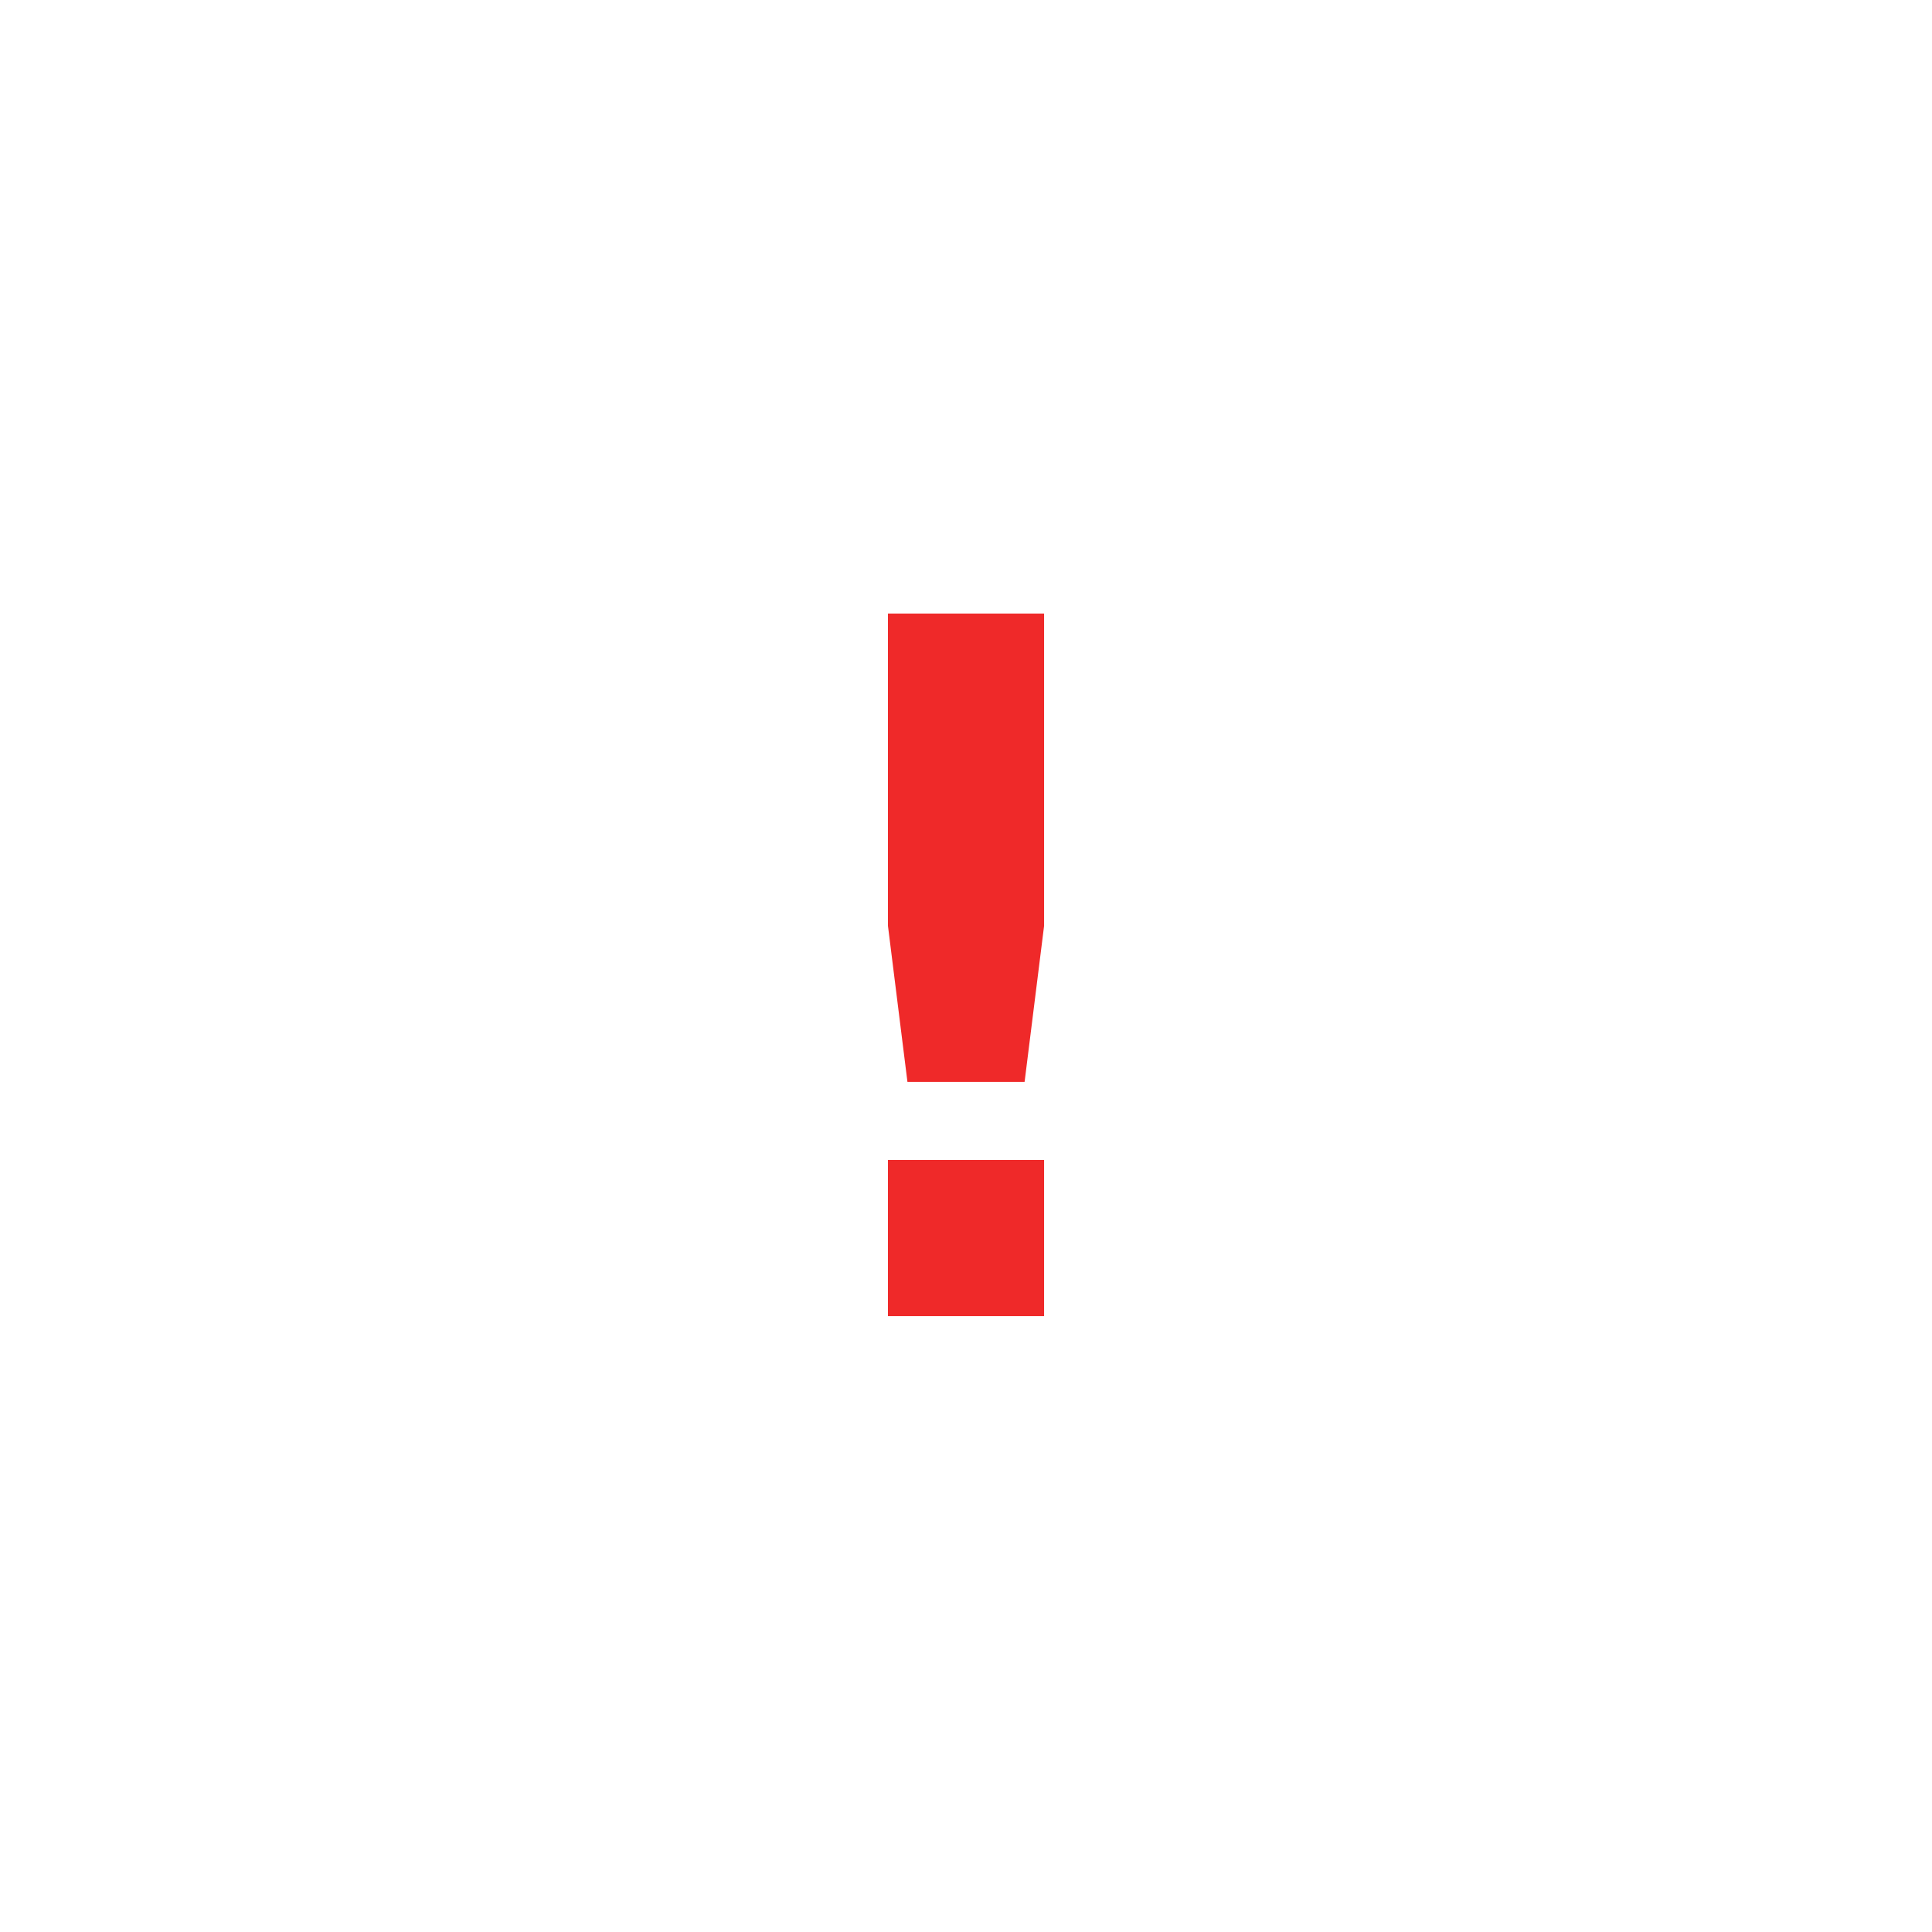
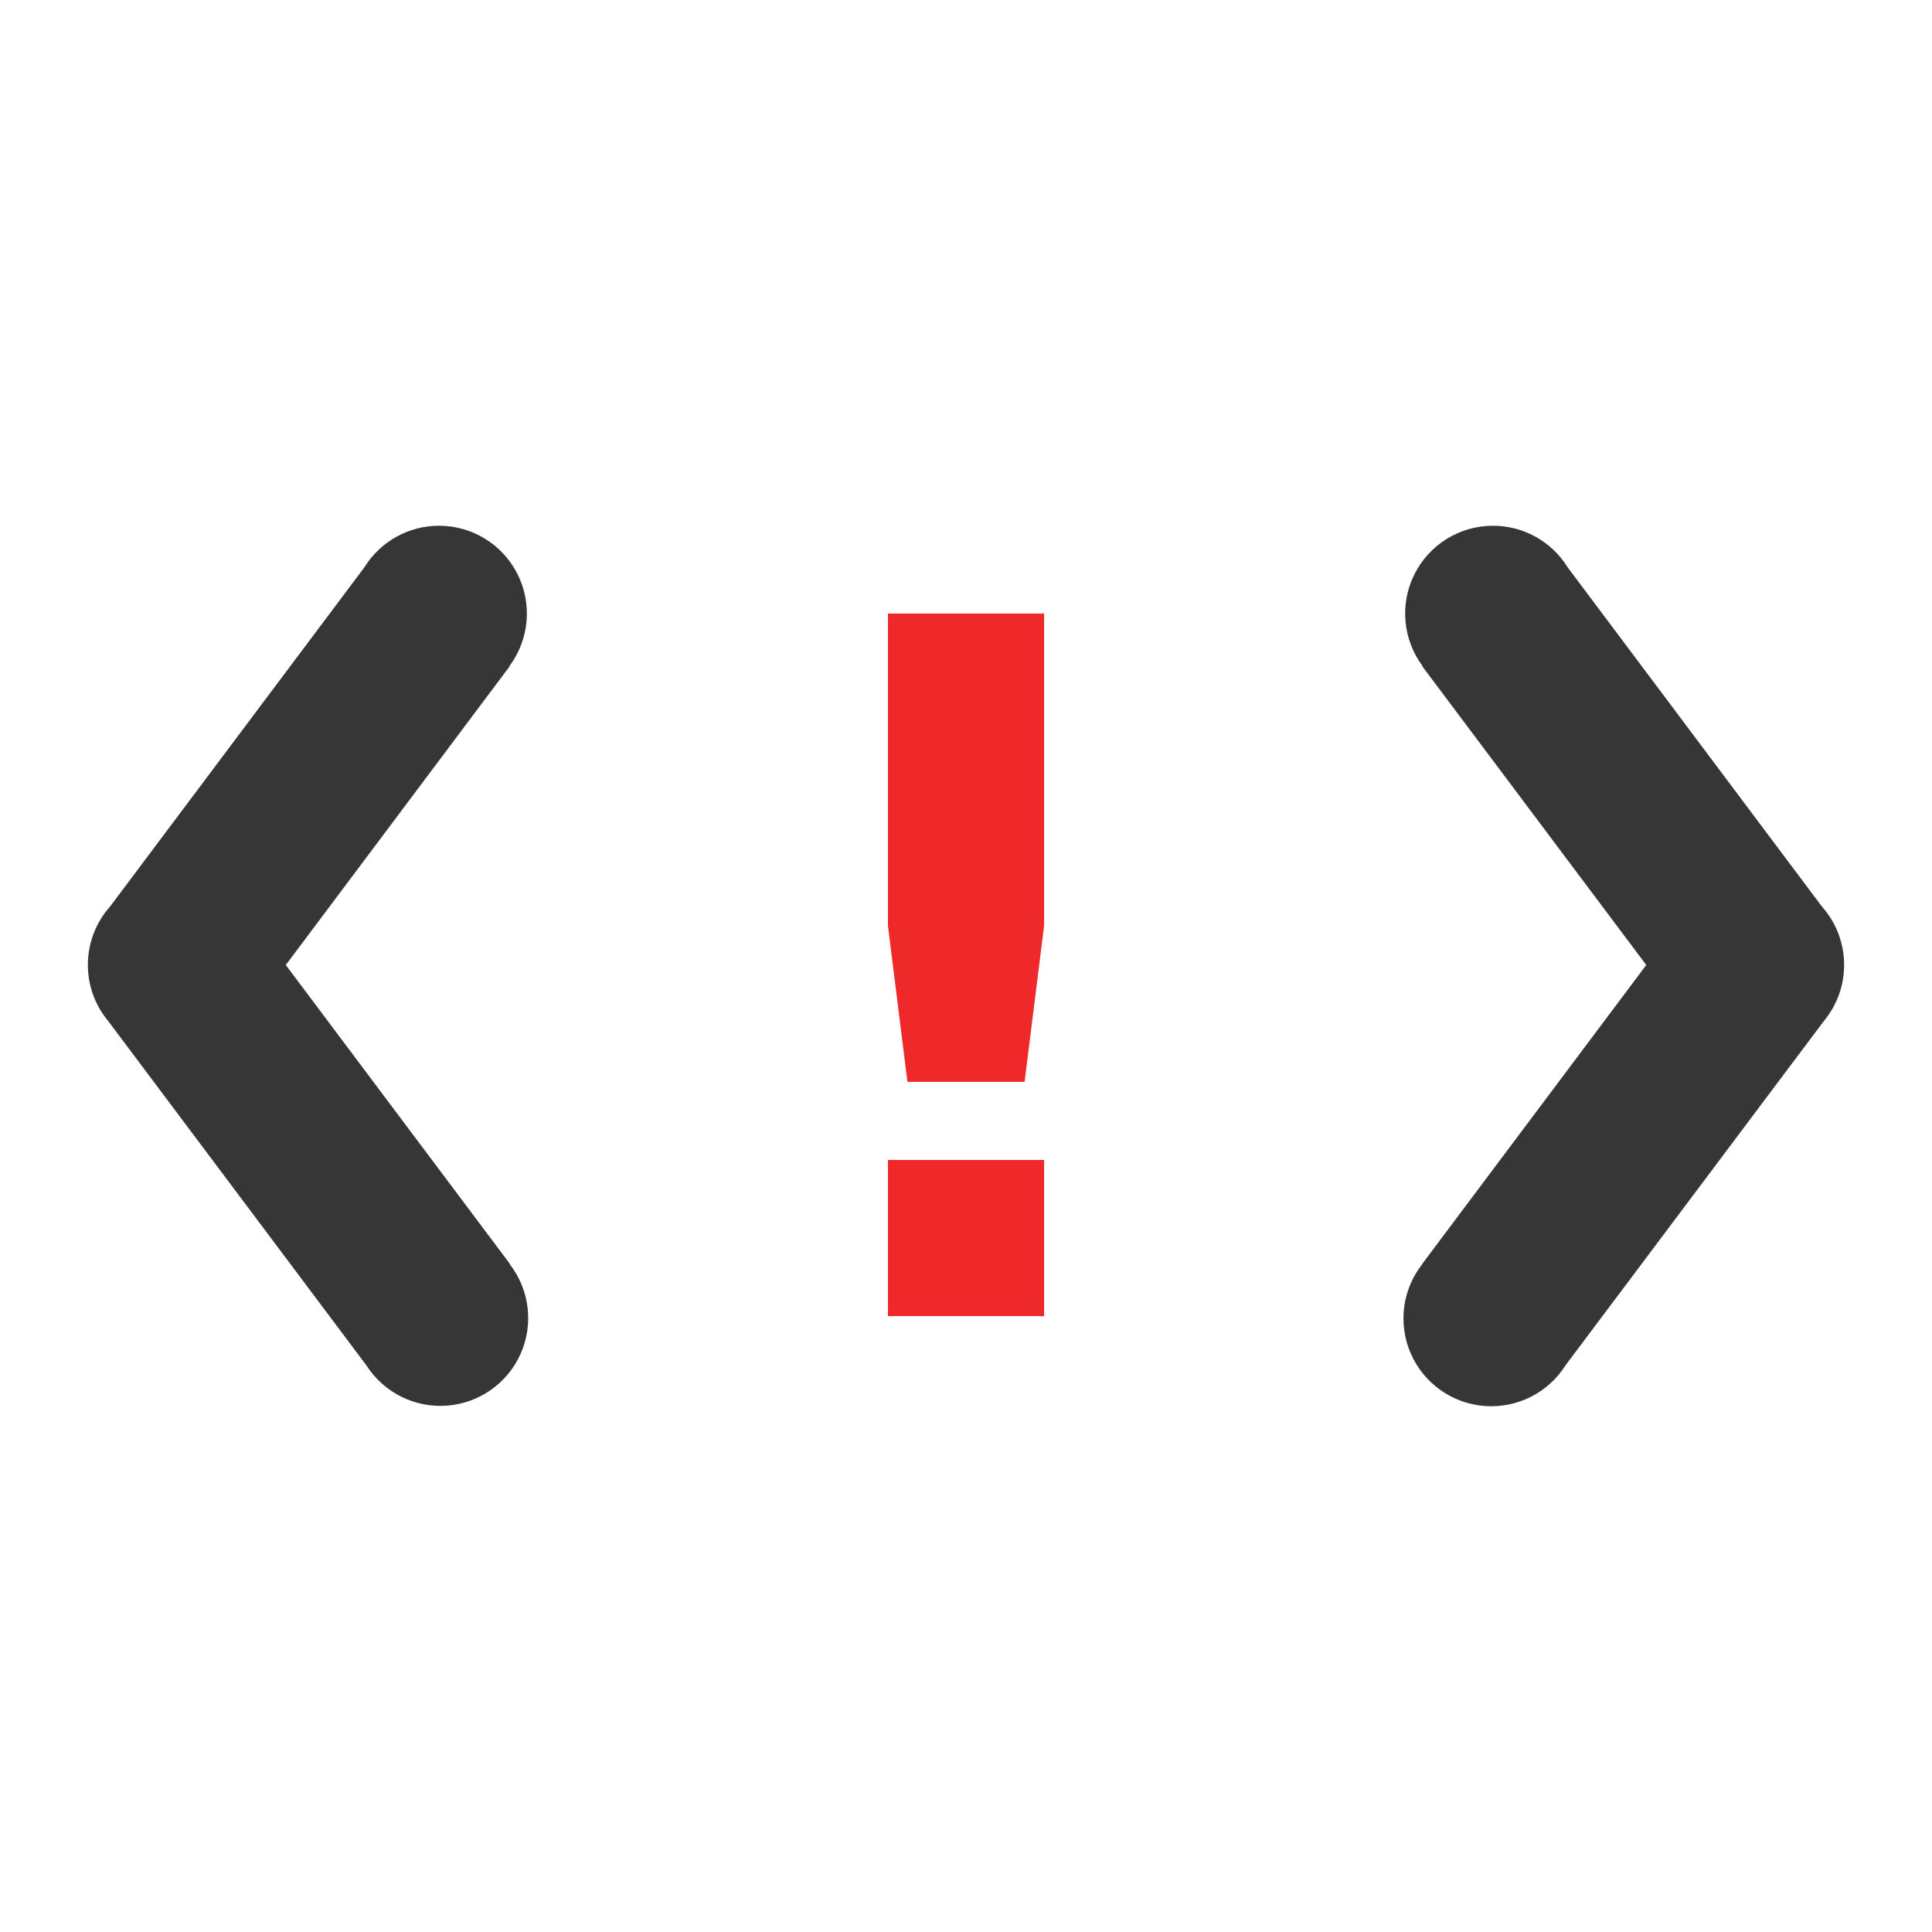
<svg xmlns="http://www.w3.org/2000/svg" width="22" height="22" version="1.1">
  <defs>
    <style id="current-color-scheme" type="text/css">
-    .ColorScheme-Text { color:#ffffff; } .ColorScheme-Highlight { color:#4285f4; }
+    .ColorScheme-Text { color:#363636; } .ColorScheme-Highlight { color:#4285f4; }
  </style>
  </defs>
  <g transform="translate(-.99978 -1.0133)">
    <path d="m11.111 8v3.556l0.222 1.777h1.334l0.222-1.777v-3.556zm0 6.222v1.778h1.778v-1.778z" fill="#ef2929" />
    <path d="m6.002 7a1 1 0 0 0-0.854 0.475l-2.894 3.86a1 1 0 0 0-0.02 1.308l2.938 3.918a1 1 0 1 0 1.63-1.155l3e-3 -2e-3 -2.551-3.402 2.55-3.402-3e-3 -2e-3a1 1 0 0 0-0.799-1.598zm11.996 0a1 1 0 0 0-0.799 1.598l-4e-3 2e-3 2.551 3.402-2.55 3.402 1e-3 2e-3a1 1 0 1 0 1.63 1.154l2.939-3.917a1 1 0 0 0-0.02-1.307l-2.894-3.861a1 1 0 0 0-0.854-0.475z" class="ColorScheme-Text" fill="currentColor" />
  </g>
</svg>
